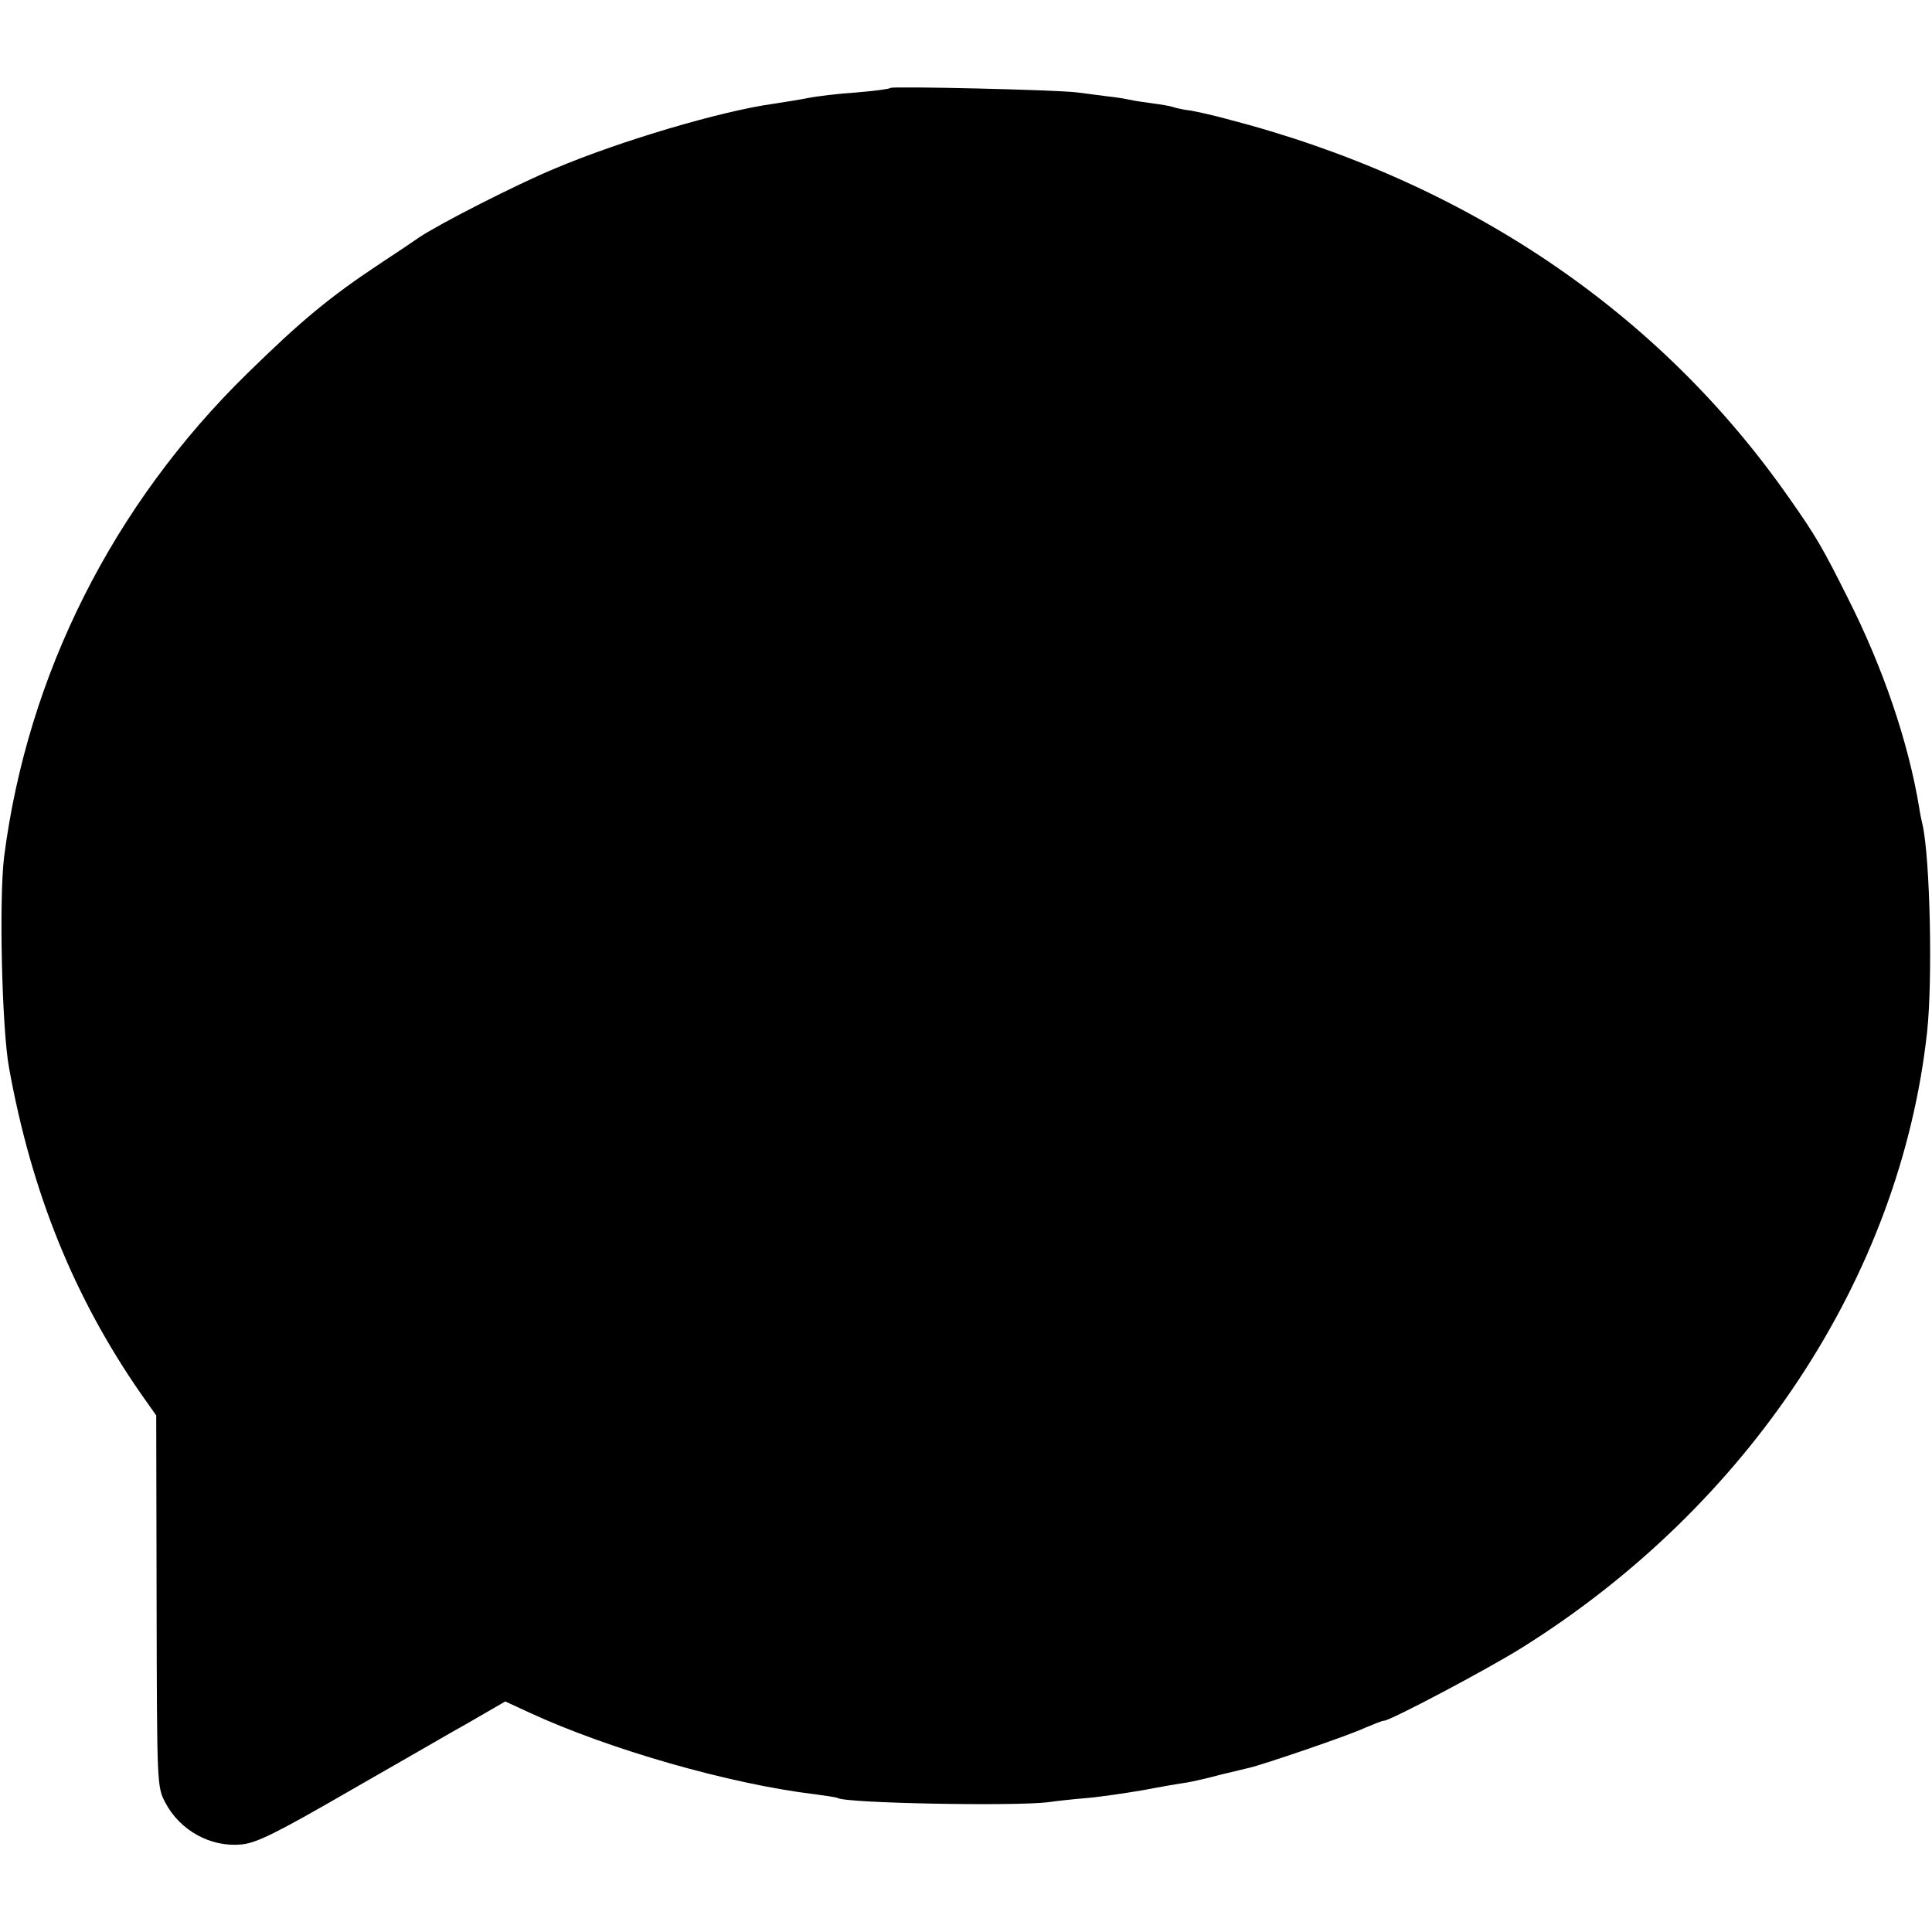
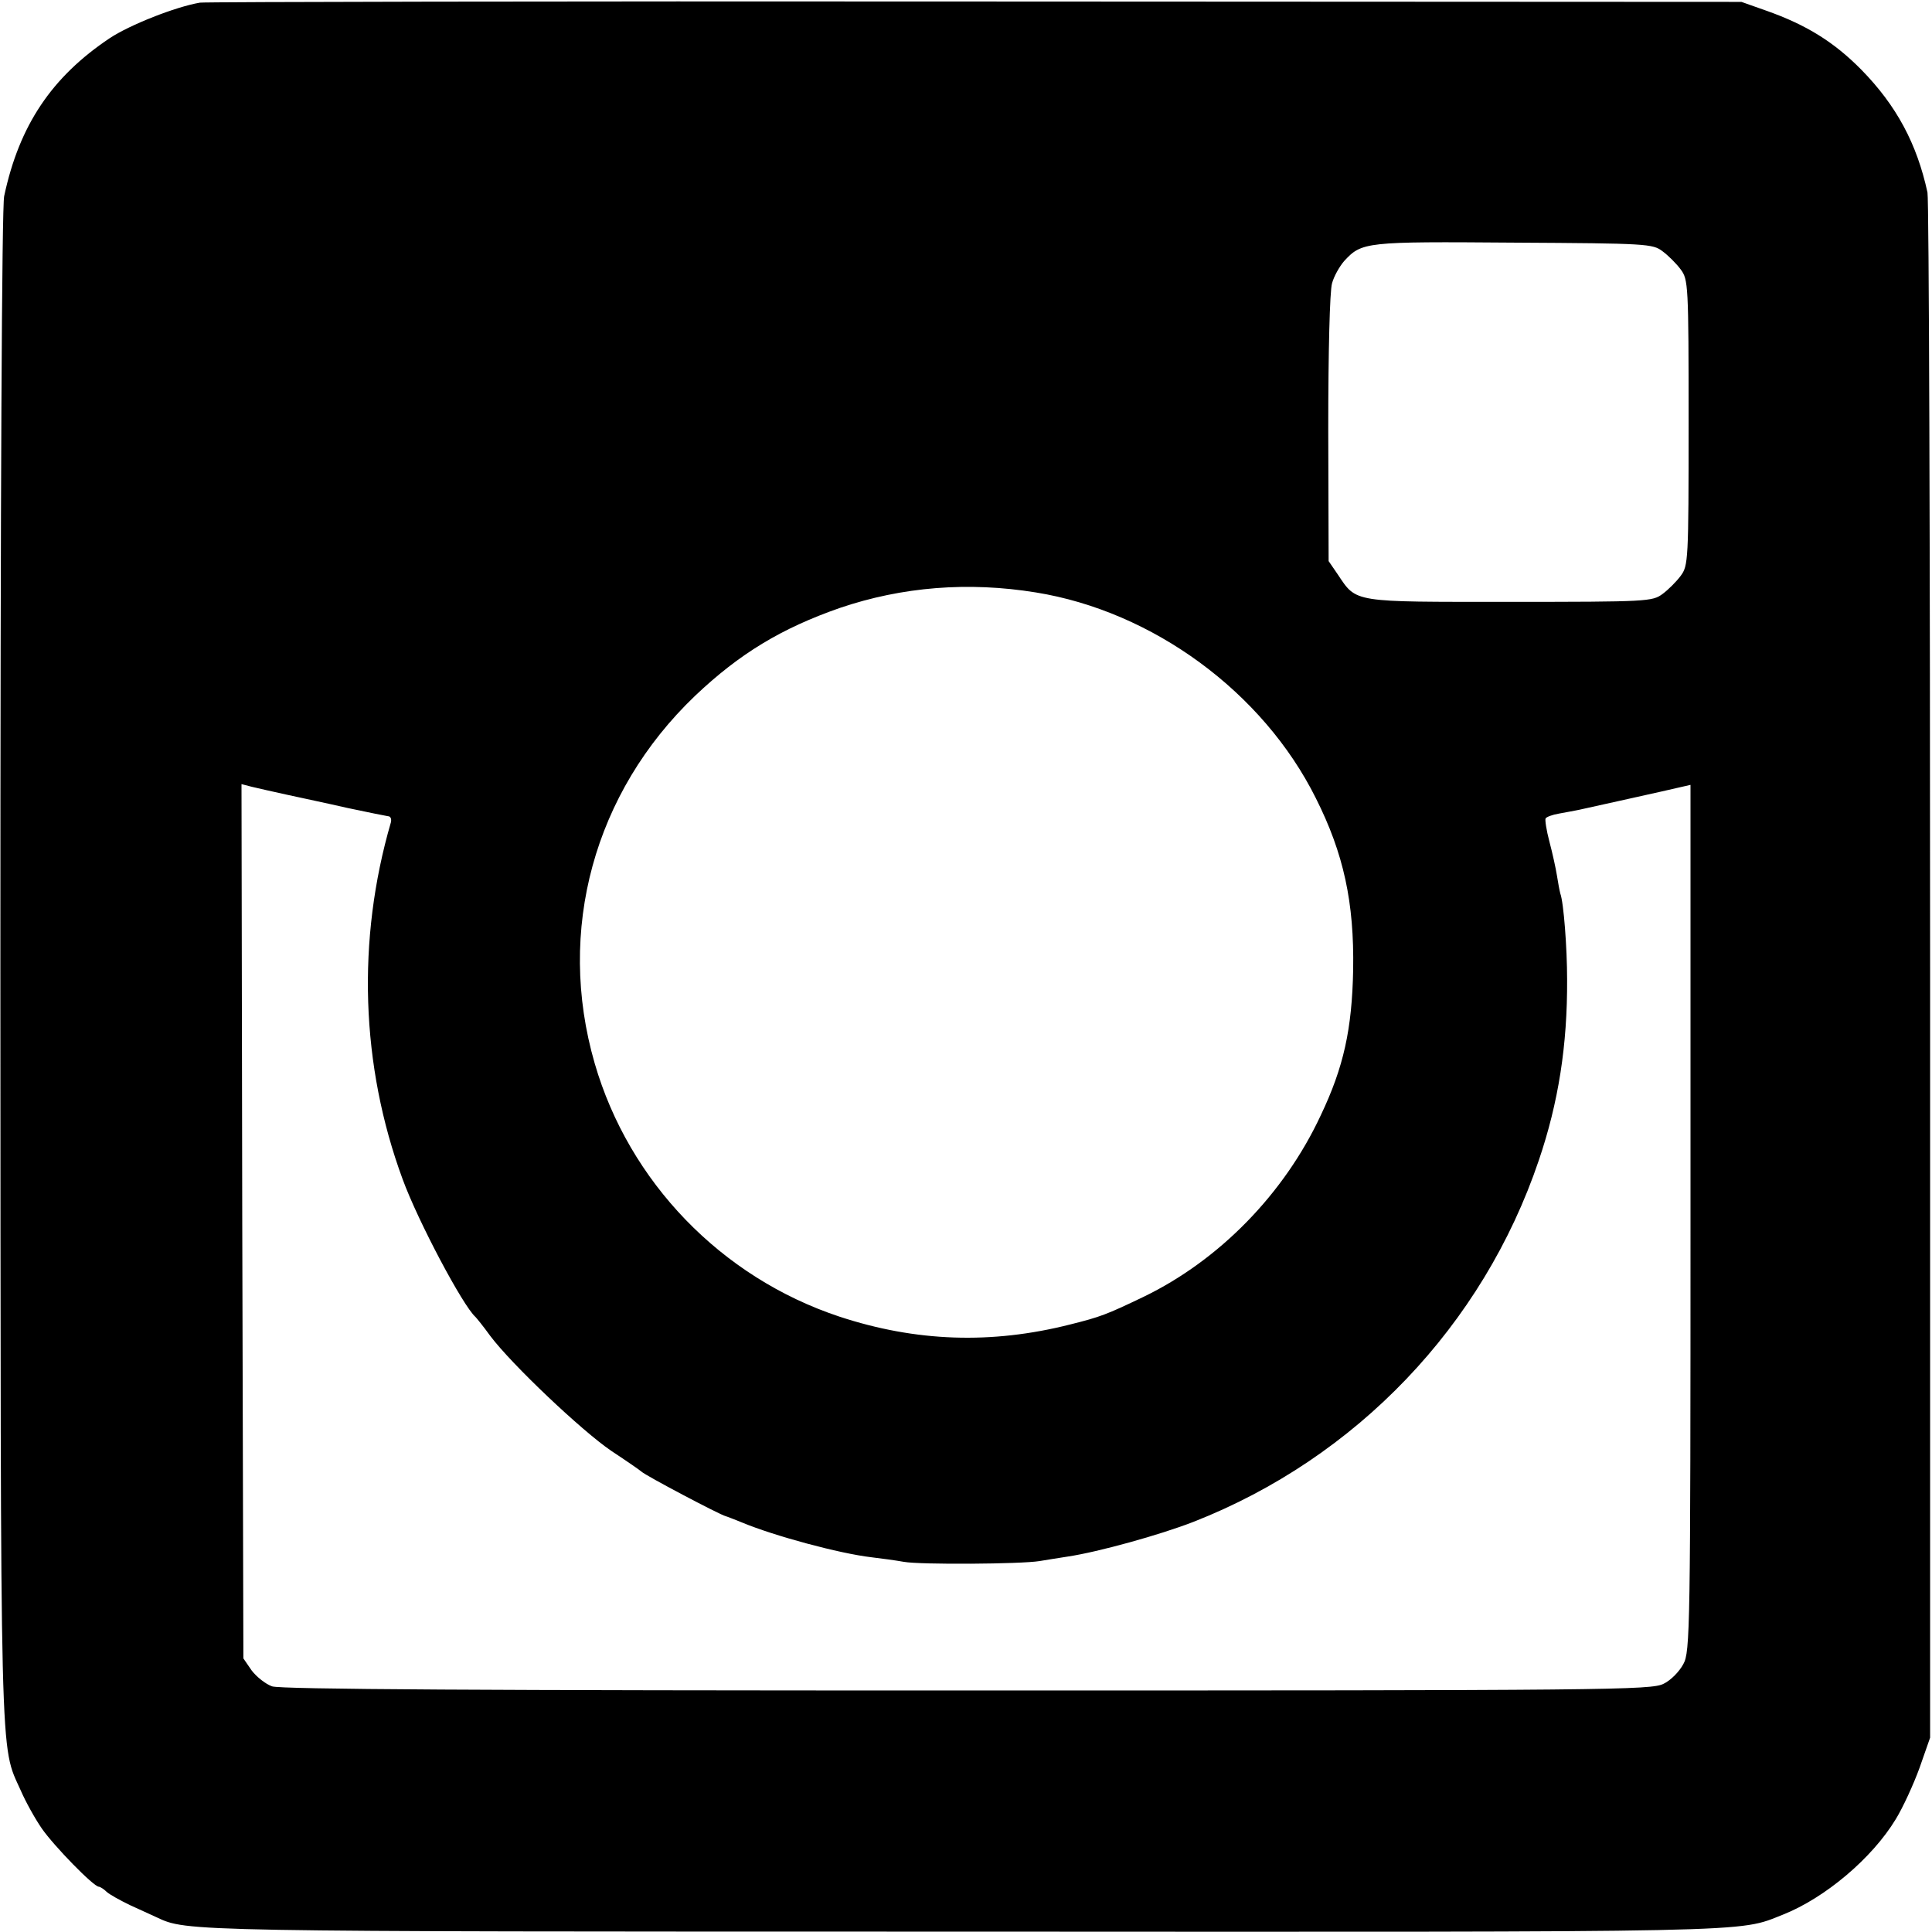
<svg xmlns="http://www.w3.org/2000/svg" version="1.0" width="512pt" height="512pt" viewBox="0 0 512 512" preserveAspectRatio="xMidYMid meet">
  <g transform="translate(0,512) scale(0.1,-0.1)" fill="#000000" stroke="none">
-     <path d="M2360 4887 c-3 -3 -43 -8 -90 -12 -47 -3 -105 -10 -130 -15 -25 -5 -65 -11 -90 -15 -138 -19 -405 -98 -578 -171 -104 -43 -309 -148 -361 -183 -14 -10 -62 -42 -106 -71 -131 -87 -206 -149 -349 -289 -357 -349 -583 -799 -645 -1281 -14 -110 -6 -458 13 -560 60 -332 173 -609 349 -863 l41 -58 1 -492 c1 -488 1 -492 23 -534 39 -74 120 -119 202 -111 40 4 91 29 290 144 133 76 254 146 268 154 15 8 53 30 84 48 l57 33 65 -30 c210 -97 530 -189 756 -216 30 -4 57 -8 60 -10 23 -14 472 -22 558 -11 20 3 66 8 102 11 36 3 103 13 150 21 47 9 99 18 115 20 17 3 57 12 90 21 33 8 67 16 75 18 33 7 268 87 307 106 24 10 46 19 51 19 16 0 268 133 363 192 604 377 1005 985 1076 1633 15 137 8 460 -12 549 -3 12 -7 32 -9 46 -29 175 -96 371 -189 555 -66 132 -85 165 -154 263 -346 497 -861 844 -1493 1007 -36 10 -78 19 -95 22 -16 2 -37 6 -45 9 -8 3 -33 7 -55 10 -22 3 -51 7 -63 10 -13 3 -40 7 -60 9 -21 3 -55 7 -77 10 -52 7 -489 17 -495 12z" />
+     <path d="M530 5113 c-65 -11 -186 -59 -239 -94 -154 -103 -240 -231 -280 -419 -6 -28 -10 -783 -10 -2040 1 -2161 -2 -2060 54 -2185 13 -30 38 -75 56 -101 32 -46 137 -154 151 -154 3 0 13 -6 20 -13 7 -7 36 -23 63 -36 28 -13 59 -27 70 -32 81 -38 66 -38 2140 -38 2134 -1 2048 -3 2170 45 111 44 236 149 299 253 19 31 47 92 63 136 l28 80 0 2030 c0 1117 -3 2046 -7 2065 -28 129 -82 230 -175 325 -72 73 -145 119 -253 157 l-65 23 -2030 1 c-1117 1 -2041 -1 -2055 -3z m3876 -659 c15 -11 37 -33 48 -48 20 -27 21 -39 21 -406 0 -367 -1 -379 -21 -406 -11 -15 -33 -37 -48 -48 -27 -20 -39 -21 -404 -21 -421 0 -406 -3 -457 73 l-24 35 -1 351 c0 204 4 365 10 385 5 19 20 45 32 59 47 51 56 52 450 49 353 -2 368 -3 394 -23z m-1661 -904 c310 -50 602 -264 742 -545 74 -147 102 -277 99 -455 -3 -157 -25 -258 -86 -386 -97 -208 -269 -384 -470 -481 -98 -47 -114 -53 -194 -73 -209 -53 -409 -46 -612 21 -313 104 -557 357 -648 671 -102 352 -2 718 266 974 118 112 229 179 384 233 165 56 340 70 519 41z m-1985 -536 c36 -8 108 -23 160 -35 52 -11 101 -21 108 -22 7 0 10 -7 8 -16 -91 -312 -80 -645 31 -946 41 -112 160 -336 193 -365 3 -3 21 -25 39 -50 57 -76 243 -252 321 -305 41 -27 77 -52 80 -55 10 -10 207 -114 223 -118 4 -1 24 -9 44 -17 84 -35 257 -82 343 -92 25 -3 63 -8 85 -12 44 -8 312 -6 360 2 17 3 50 8 75 12 80 12 243 57 333 92 431 169 767 520 915 958 52 153 76 305 75 480 0 82 -9 203 -18 227 -2 7 -6 29 -9 48 -3 19 -12 60 -20 90 -8 30 -12 58 -10 61 2 4 18 10 36 13 18 3 42 8 53 10 22 5 236 52 273 61 l22 5 0 -1148 c0 -1090 -1 -1150 -19 -1182 -10 -19 -33 -43 -52 -52 -32 -17 -142 -18 -1845 -18 -1285 0 -1820 3 -1843 11 -17 6 -41 25 -54 42 l-22 32 -3 1159 -2 1158 27 -7 c16 -4 57 -13 93 -21z" />
  </g>
</svg>
